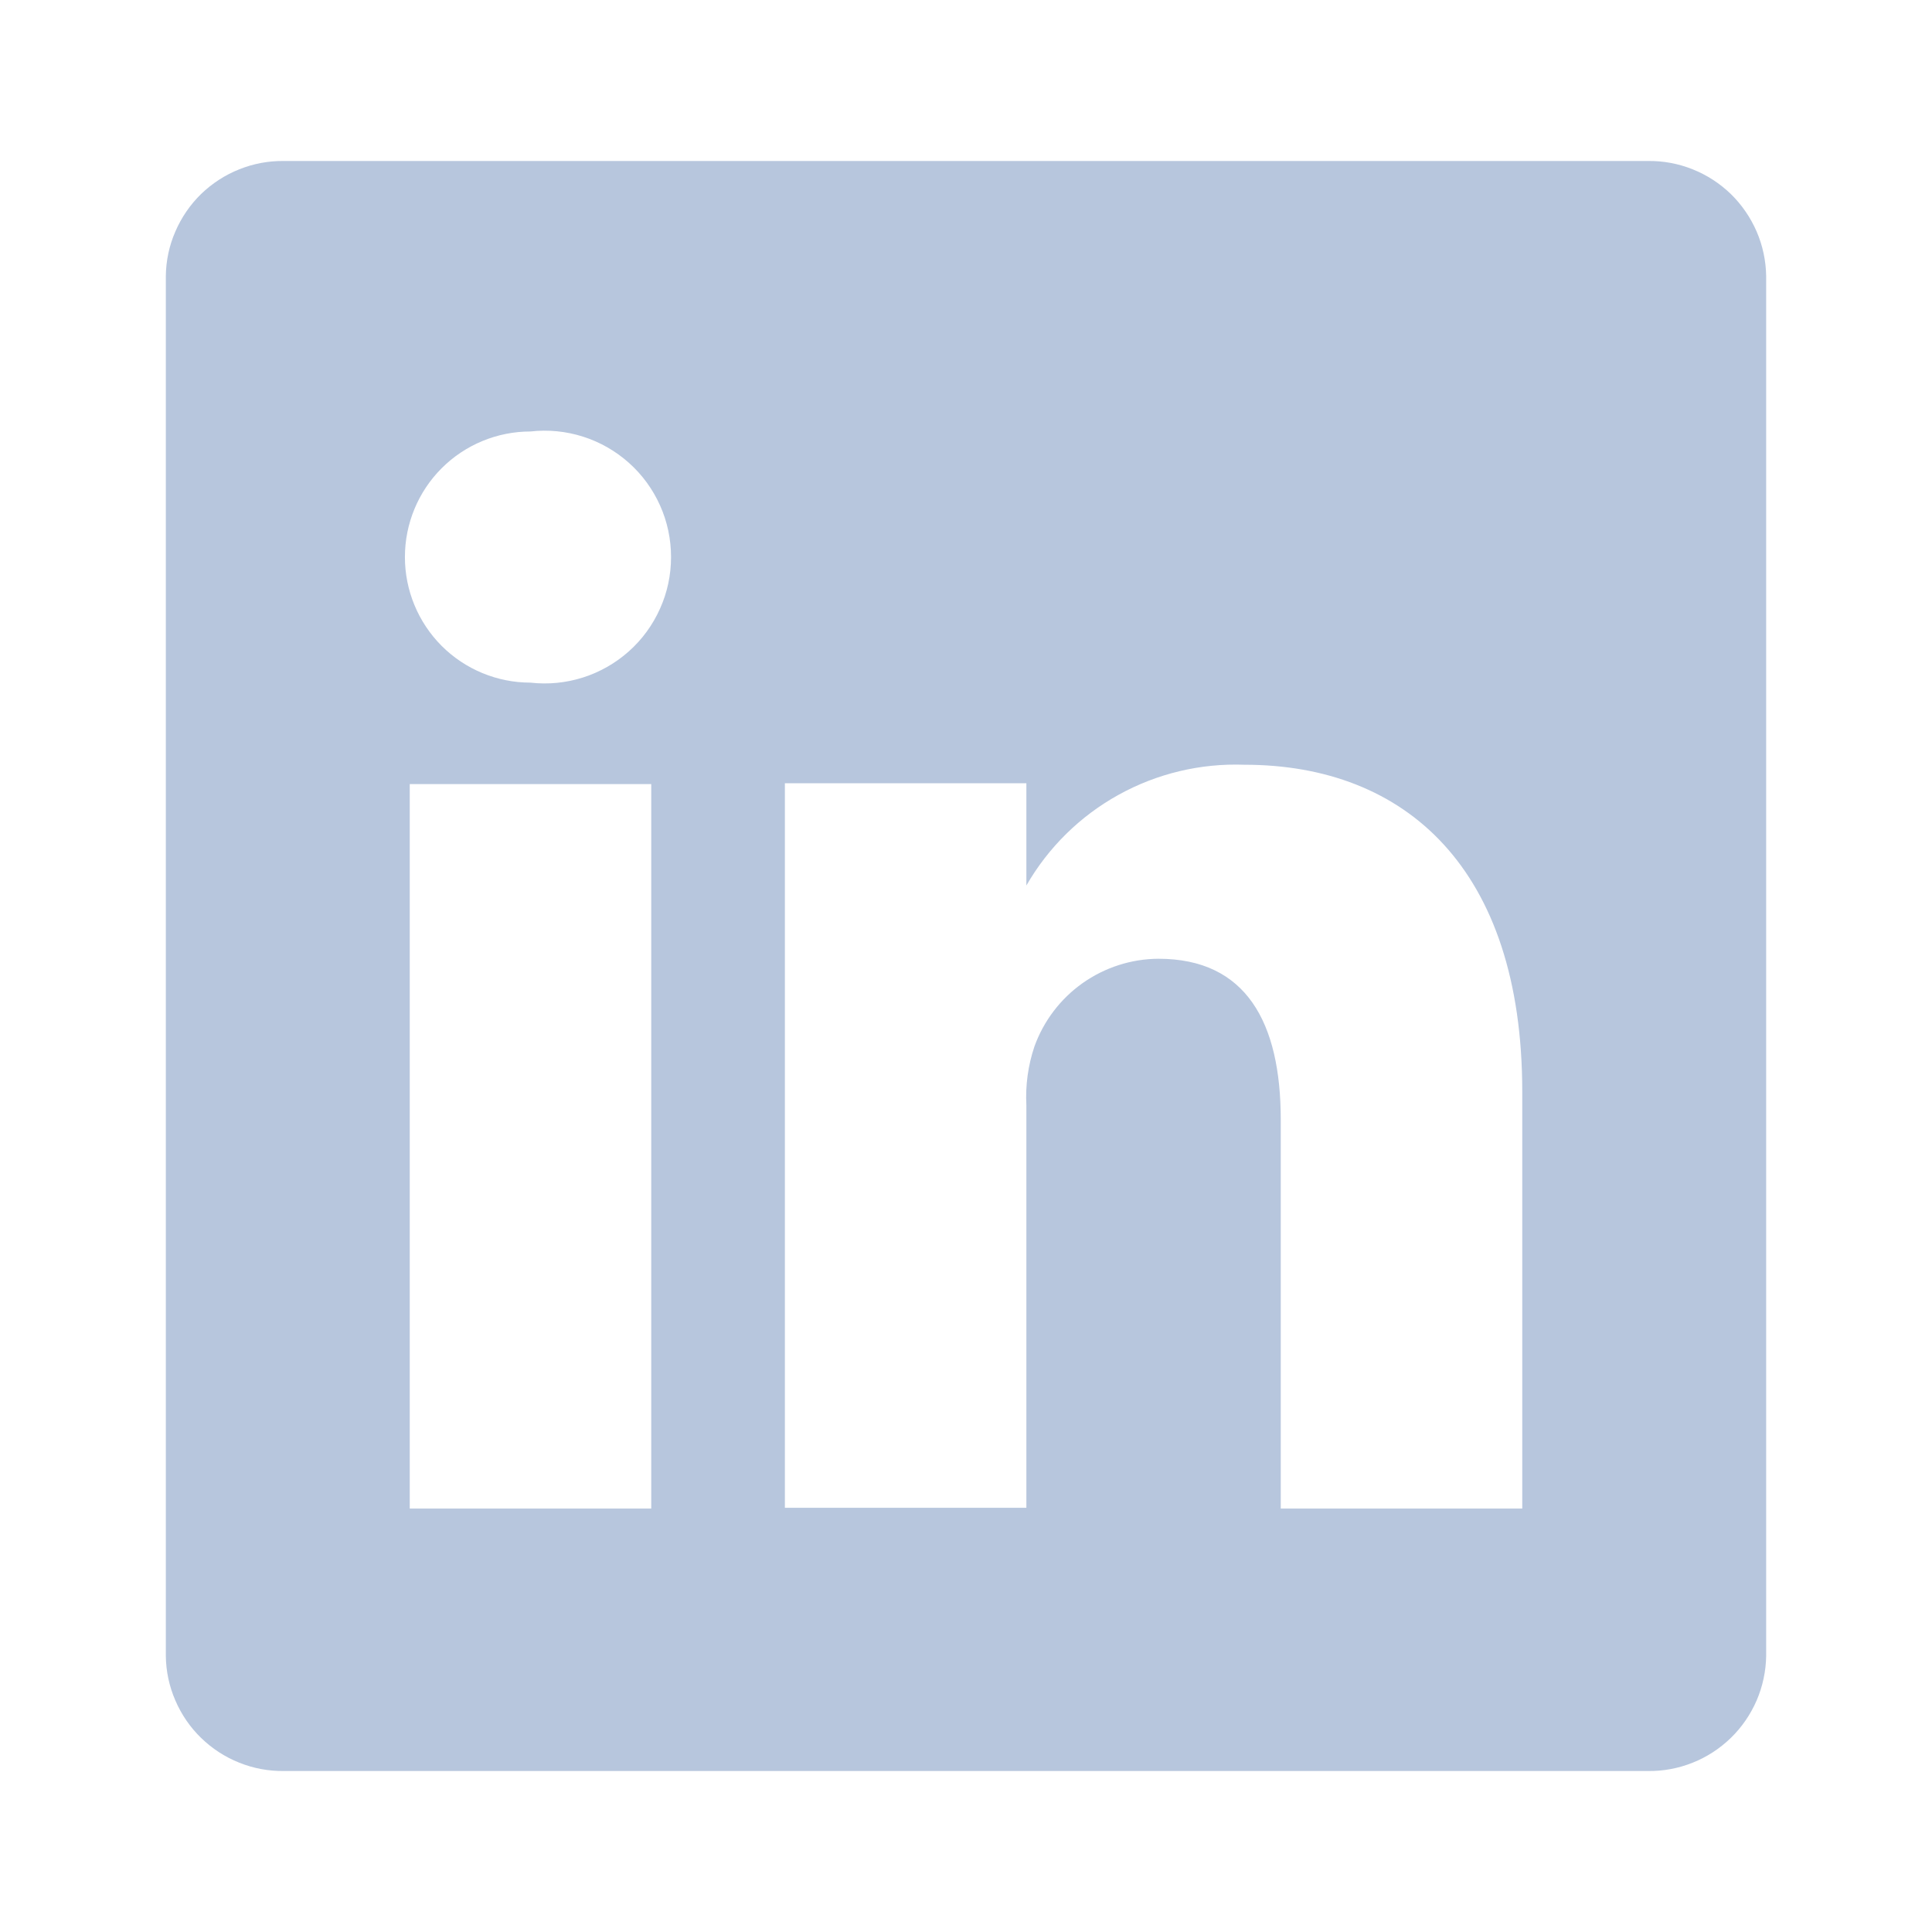
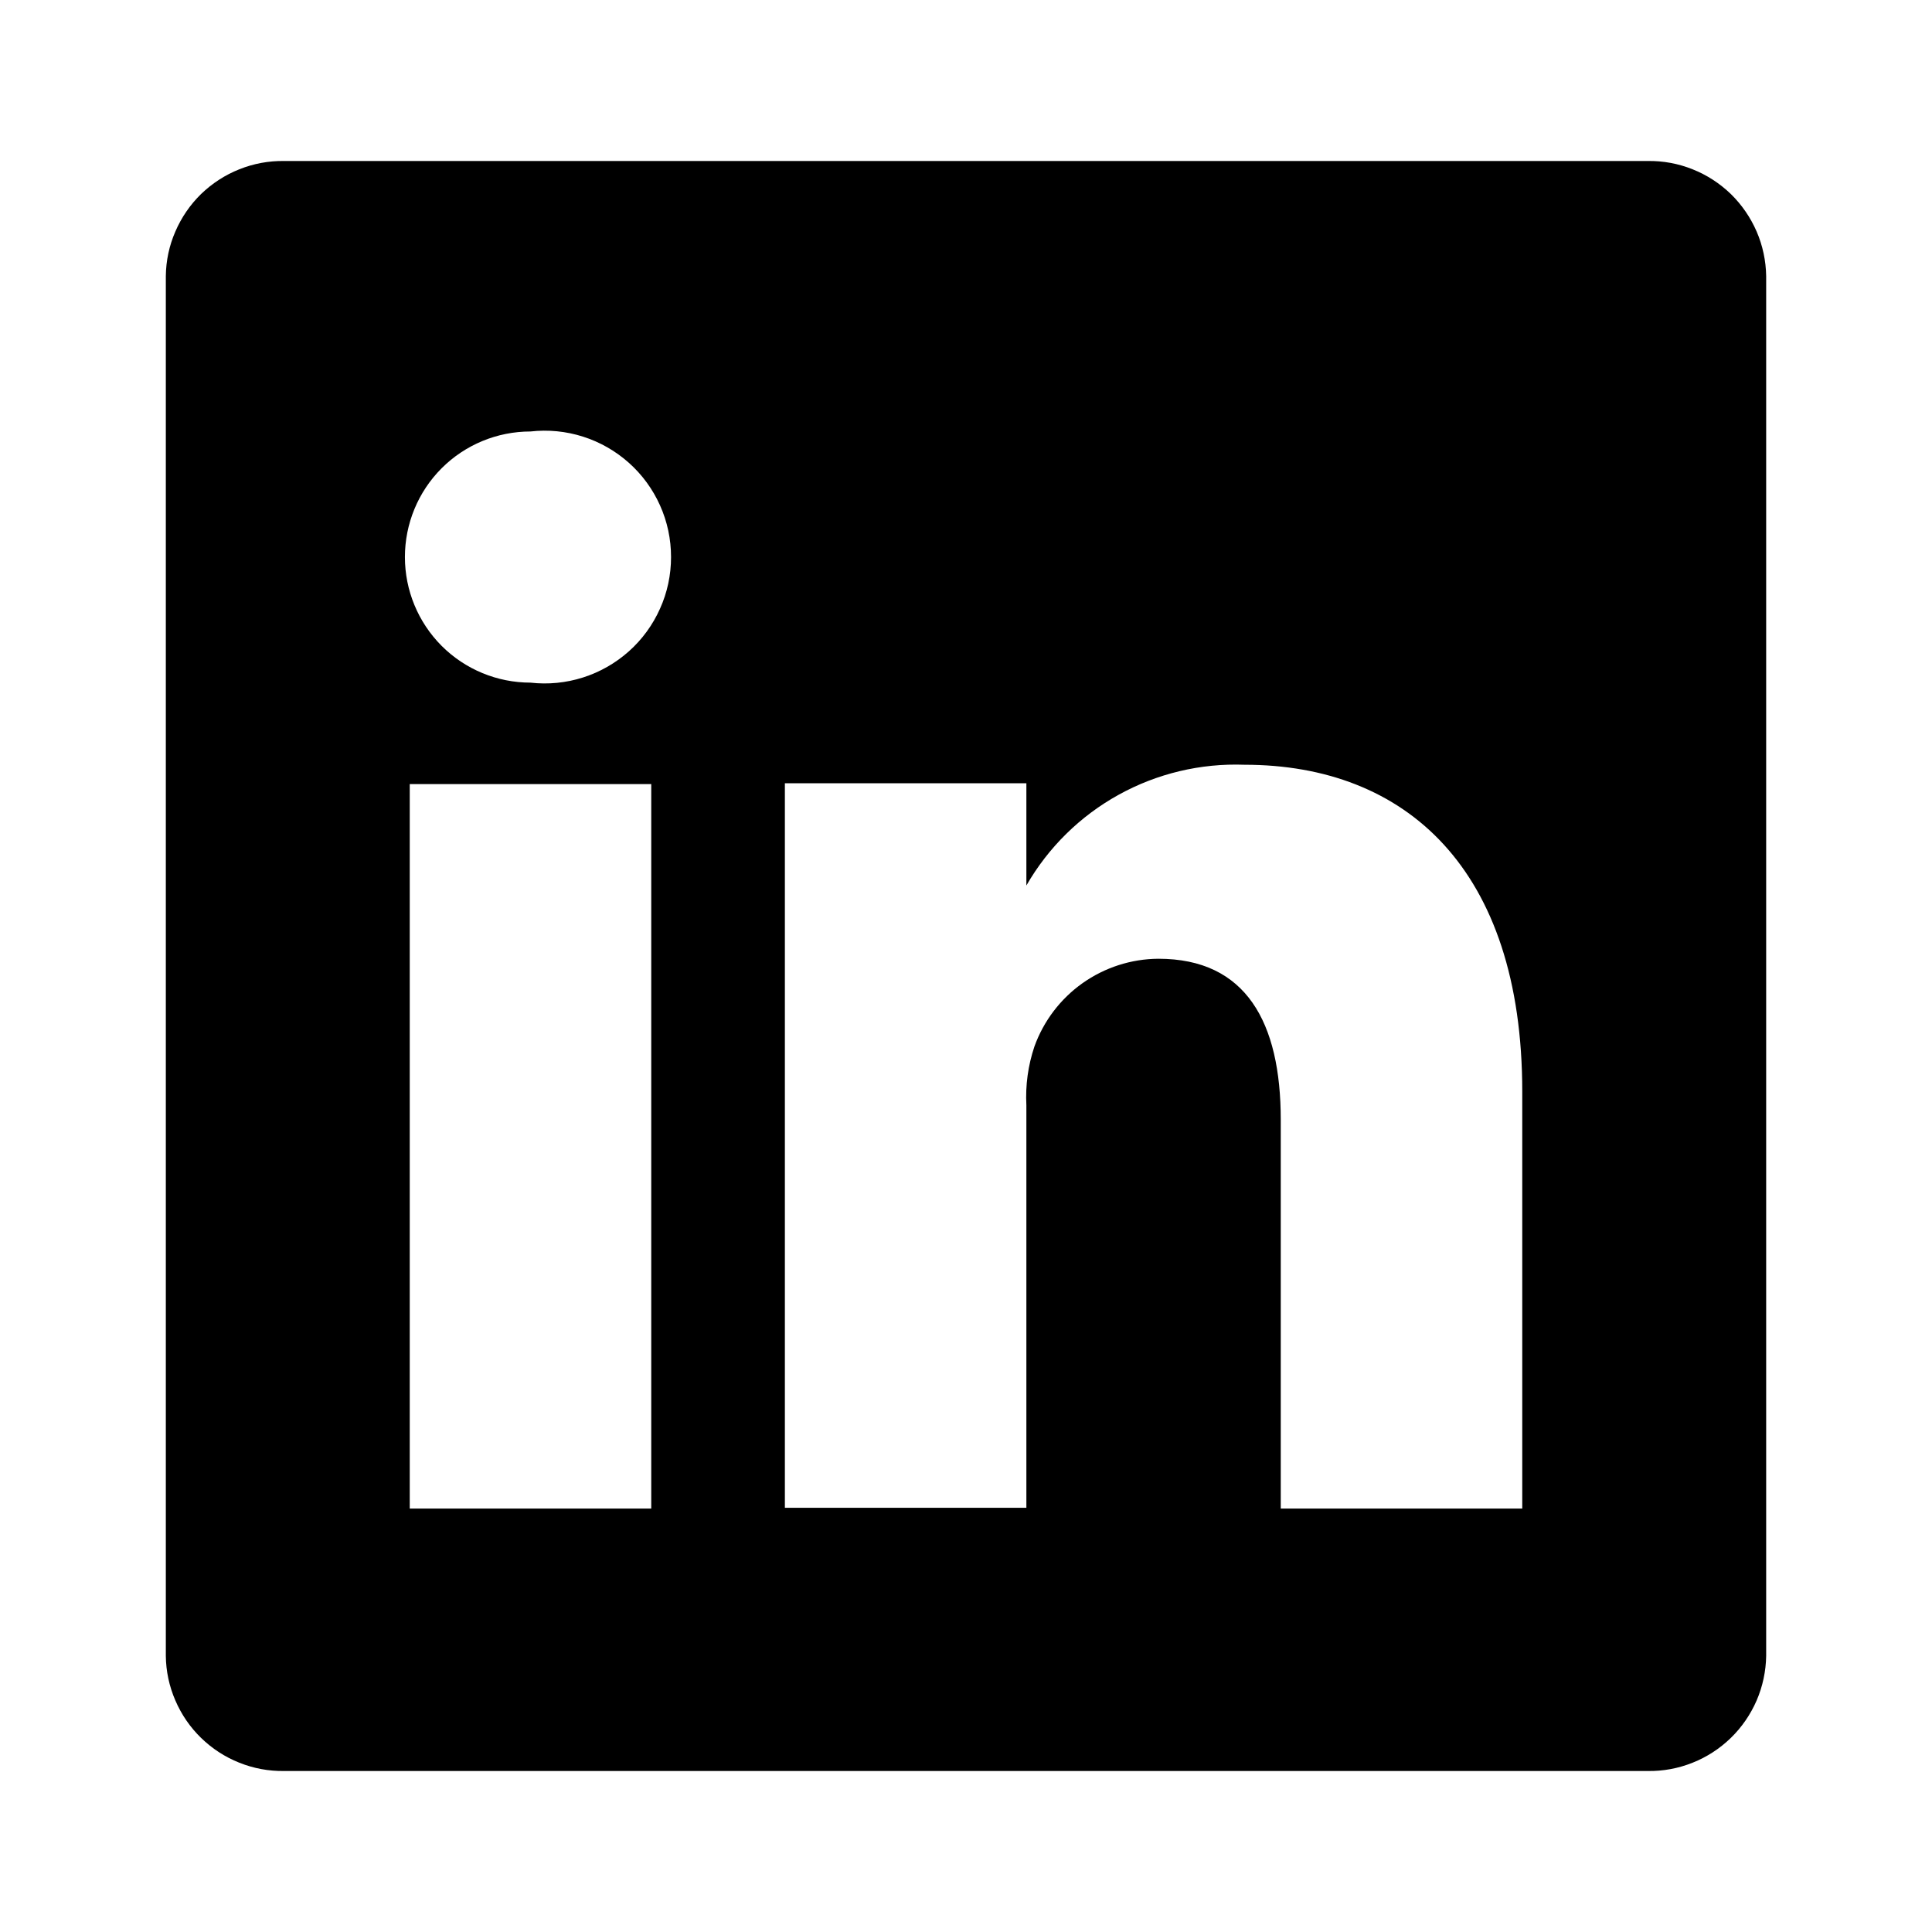
<svg xmlns="http://www.w3.org/2000/svg" width="24" height="24" viewBox="0 0 24 24" fill="none">
-   <path d="M20.47 2H3.53C3.339 1.997 3.15 2.032 2.973 2.103C2.796 2.173 2.635 2.278 2.498 2.41C2.362 2.543 2.253 2.702 2.178 2.877C2.102 3.051 2.062 3.239 2.06 3.43V20.57C2.062 20.76 2.102 20.948 2.178 21.123C2.253 21.298 2.362 21.457 2.498 21.589C2.635 21.722 2.796 21.827 2.973 21.897C3.15 21.968 3.339 22.003 3.53 22H20.47C20.66 22.003 20.849 21.968 21.026 21.897C21.203 21.827 21.364 21.722 21.501 21.589C21.637 21.457 21.746 21.298 21.822 21.123C21.897 20.948 21.937 20.76 21.94 20.57V3.43C21.937 3.239 21.897 3.051 21.822 2.877C21.746 2.702 21.637 2.543 21.501 2.41C21.364 2.278 21.203 2.173 21.026 2.103C20.849 2.032 20.66 1.997 20.47 2ZM8.09 18.74H5.09V9.74H8.09V18.74ZM6.59 8.48C6.176 8.48 5.779 8.316 5.486 8.023C5.194 7.73 5.03 7.334 5.03 6.92C5.03 6.506 5.194 6.109 5.486 5.817C5.779 5.524 6.176 5.36 6.59 5.36C6.809 5.335 7.032 5.357 7.242 5.424C7.453 5.491 7.647 5.602 7.812 5.749C7.977 5.896 8.109 6.077 8.199 6.278C8.29 6.48 8.336 6.699 8.336 6.92C8.336 7.141 8.29 7.36 8.199 7.561C8.109 7.763 7.977 7.944 7.812 8.091C7.647 8.238 7.453 8.349 7.242 8.416C7.032 8.483 6.809 8.505 6.59 8.48ZM18.91 18.74H15.91V13.91C15.91 12.7 15.48 11.91 14.39 11.91C14.052 11.912 13.724 12.018 13.448 12.213C13.173 12.408 12.964 12.683 12.85 13C12.771 13.235 12.737 13.482 12.75 13.73V18.73H9.75C9.75 18.73 9.75 10.55 9.75 9.73H12.75V11C13.022 10.527 13.418 10.137 13.896 9.873C14.373 9.609 14.914 9.48 15.46 9.5C17.46 9.5 18.91 10.79 18.91 13.56V18.74Z" fill="#B7C6DD" />
+   <path d="M20.47 2H3.53C3.339 1.997 3.15 2.032 2.973 2.103C2.796 2.173 2.635 2.278 2.498 2.41C2.362 2.543 2.253 2.702 2.178 2.877C2.102 3.051 2.062 3.239 2.06 3.43V20.57C2.062 20.76 2.102 20.948 2.178 21.123C2.253 21.298 2.362 21.457 2.498 21.589C2.635 21.722 2.796 21.827 2.973 21.897C3.15 21.968 3.339 22.003 3.53 22H20.47C20.66 22.003 20.849 21.968 21.026 21.897C21.203 21.827 21.364 21.722 21.501 21.589C21.637 21.457 21.746 21.298 21.822 21.123C21.897 20.948 21.937 20.76 21.94 20.57V3.43C21.937 3.239 21.897 3.051 21.822 2.877C21.746 2.702 21.637 2.543 21.501 2.41C21.364 2.278 21.203 2.173 21.026 2.103C20.849 2.032 20.66 1.997 20.47 2ZM8.09 18.74H5.09V9.74H8.09V18.74ZM6.59 8.48C6.176 8.48 5.779 8.316 5.486 8.023C5.194 7.73 5.03 7.334 5.03 6.92C5.03 6.506 5.194 6.109 5.486 5.817C5.779 5.524 6.176 5.36 6.59 5.36C6.809 5.335 7.032 5.357 7.242 5.424C7.453 5.491 7.647 5.602 7.812 5.749C7.977 5.896 8.109 6.077 8.199 6.278C8.29 6.48 8.336 6.699 8.336 6.92C8.336 7.141 8.29 7.36 8.199 7.561C8.109 7.763 7.977 7.944 7.812 8.091C7.647 8.238 7.453 8.349 7.242 8.416C7.032 8.483 6.809 8.505 6.59 8.48ZM18.91 18.74H15.91V13.91C15.91 12.7 15.48 11.91 14.39 11.91C14.052 11.912 13.724 12.018 13.448 12.213C13.173 12.408 12.964 12.683 12.85 13C12.771 13.235 12.737 13.482 12.75 13.73V18.73H9.75C9.75 18.73 9.75 10.55 9.75 9.73H12.75V11C13.022 10.527 13.418 10.137 13.896 9.873C14.373 9.609 14.914 9.48 15.46 9.5C17.46 9.5 18.91 10.79 18.91 13.56V18.74Z" fill="currentColor" />
</svg>
